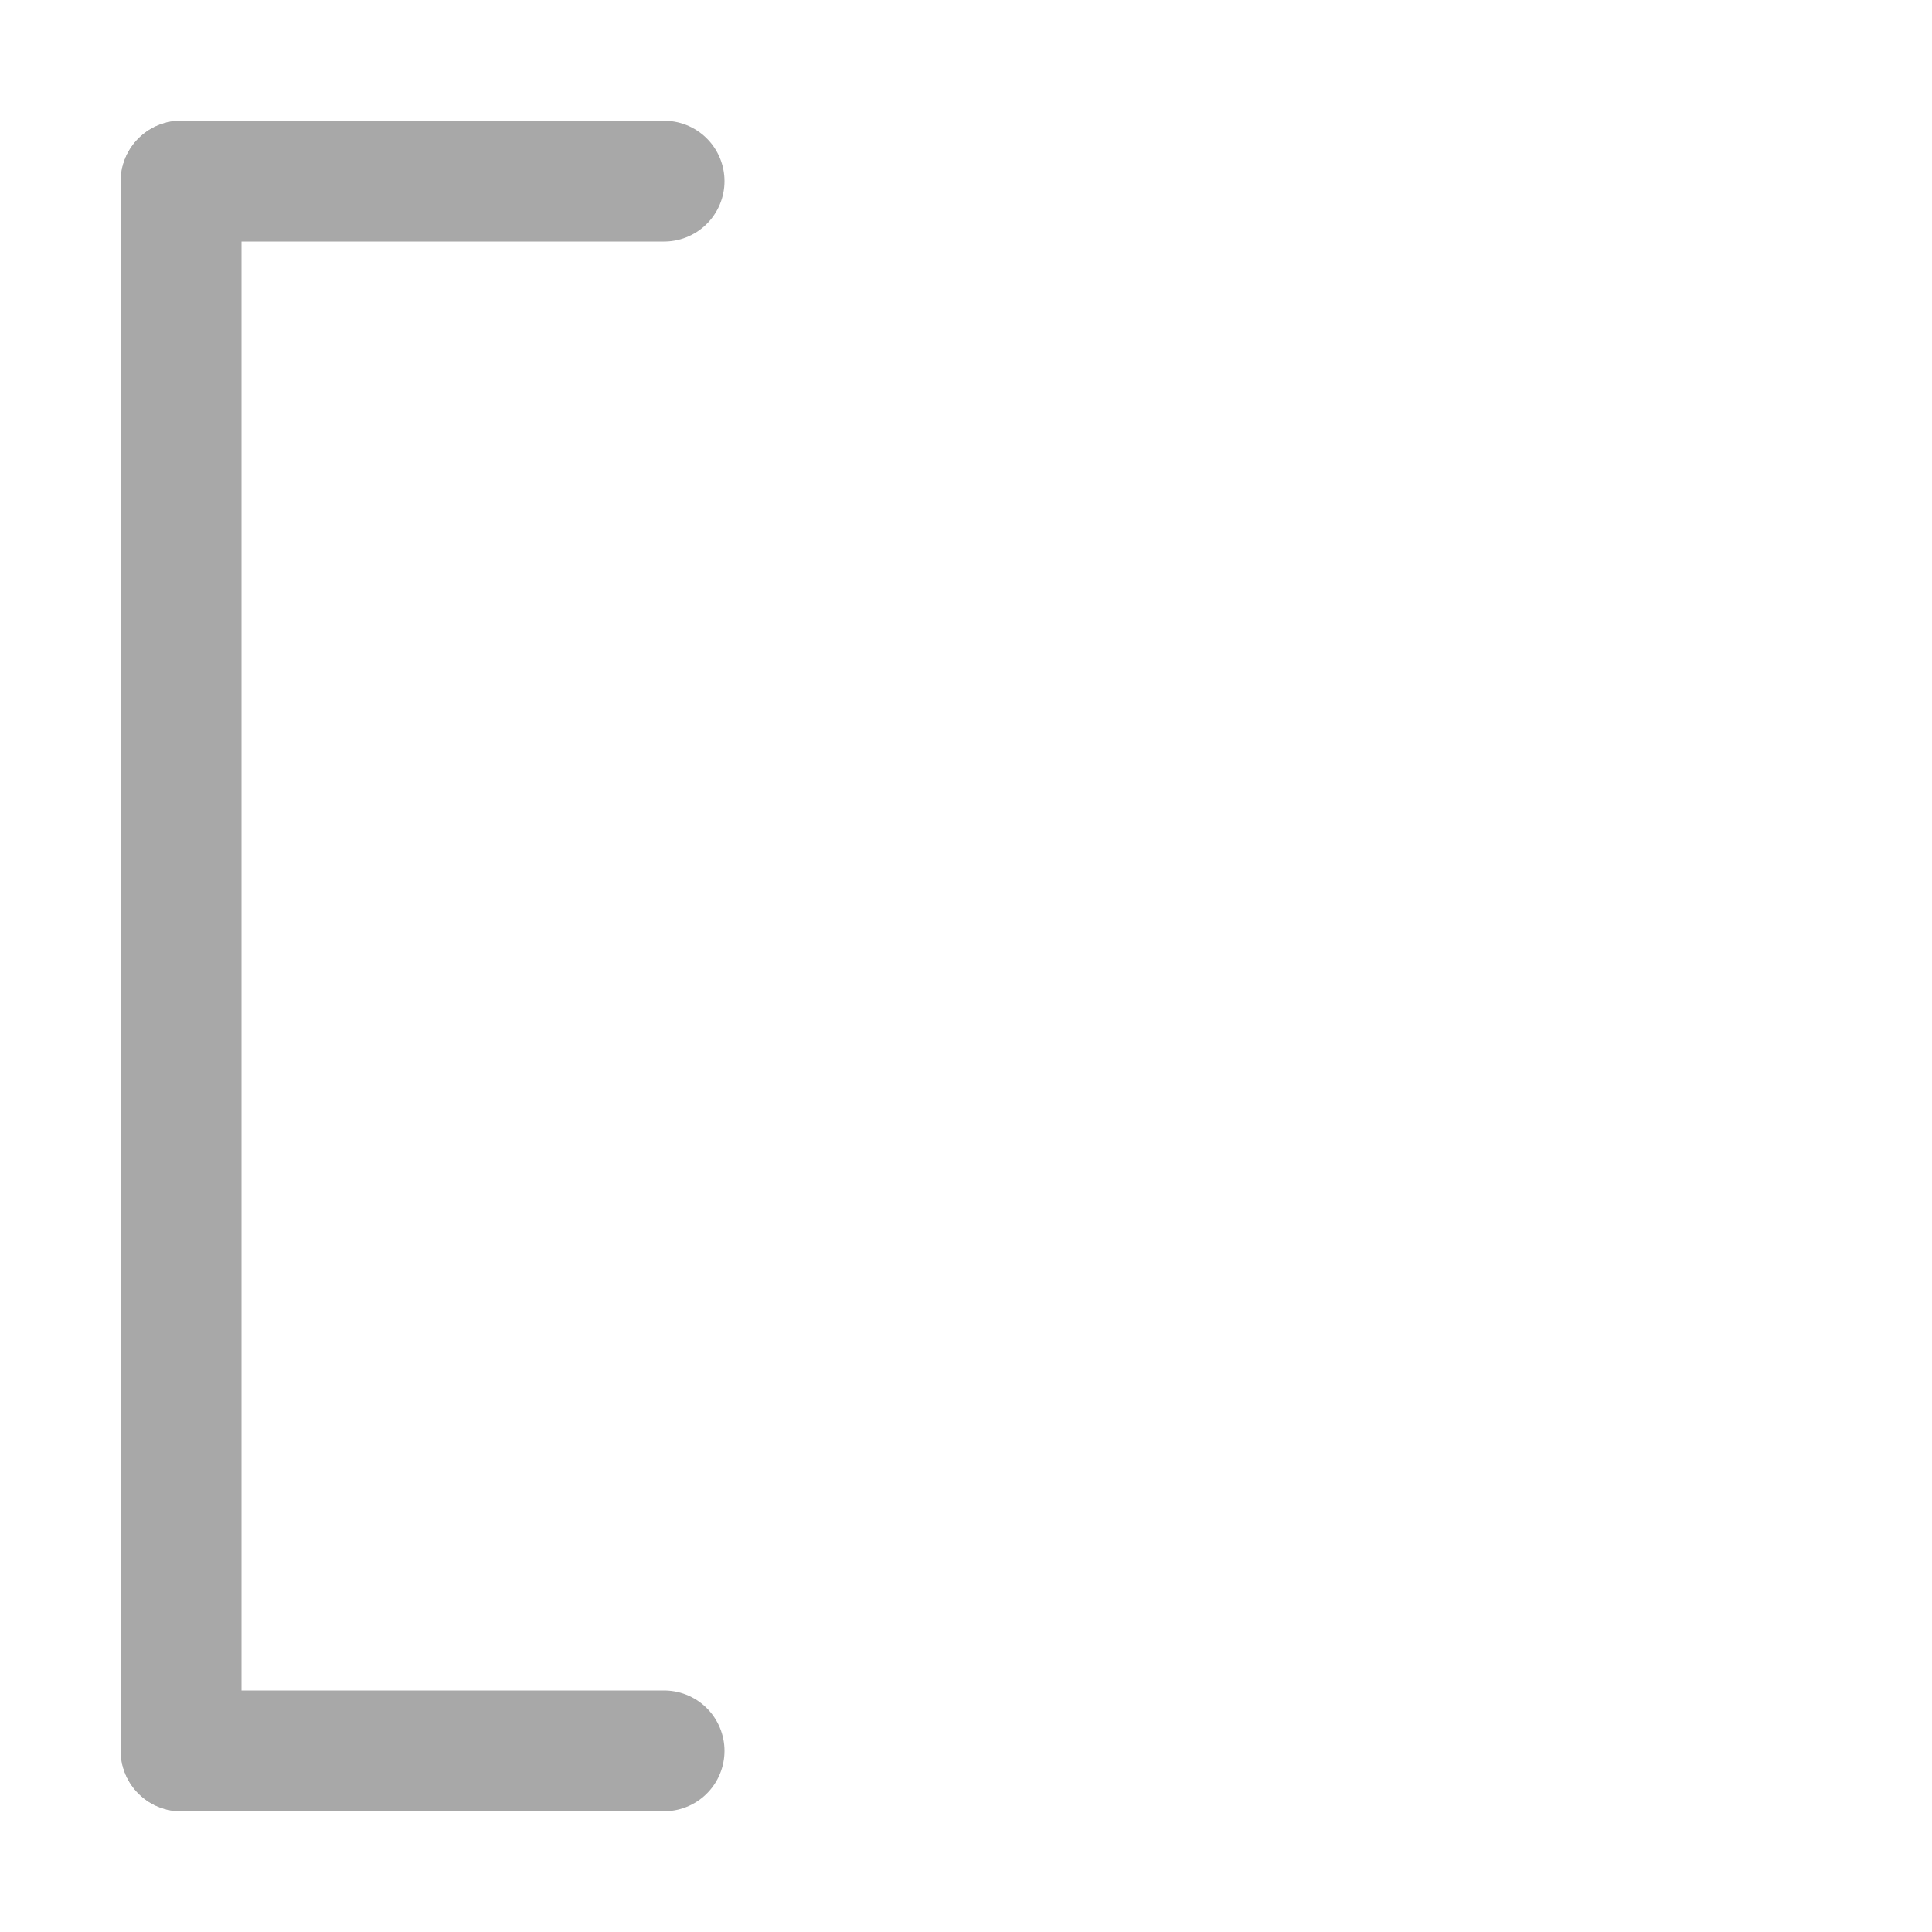
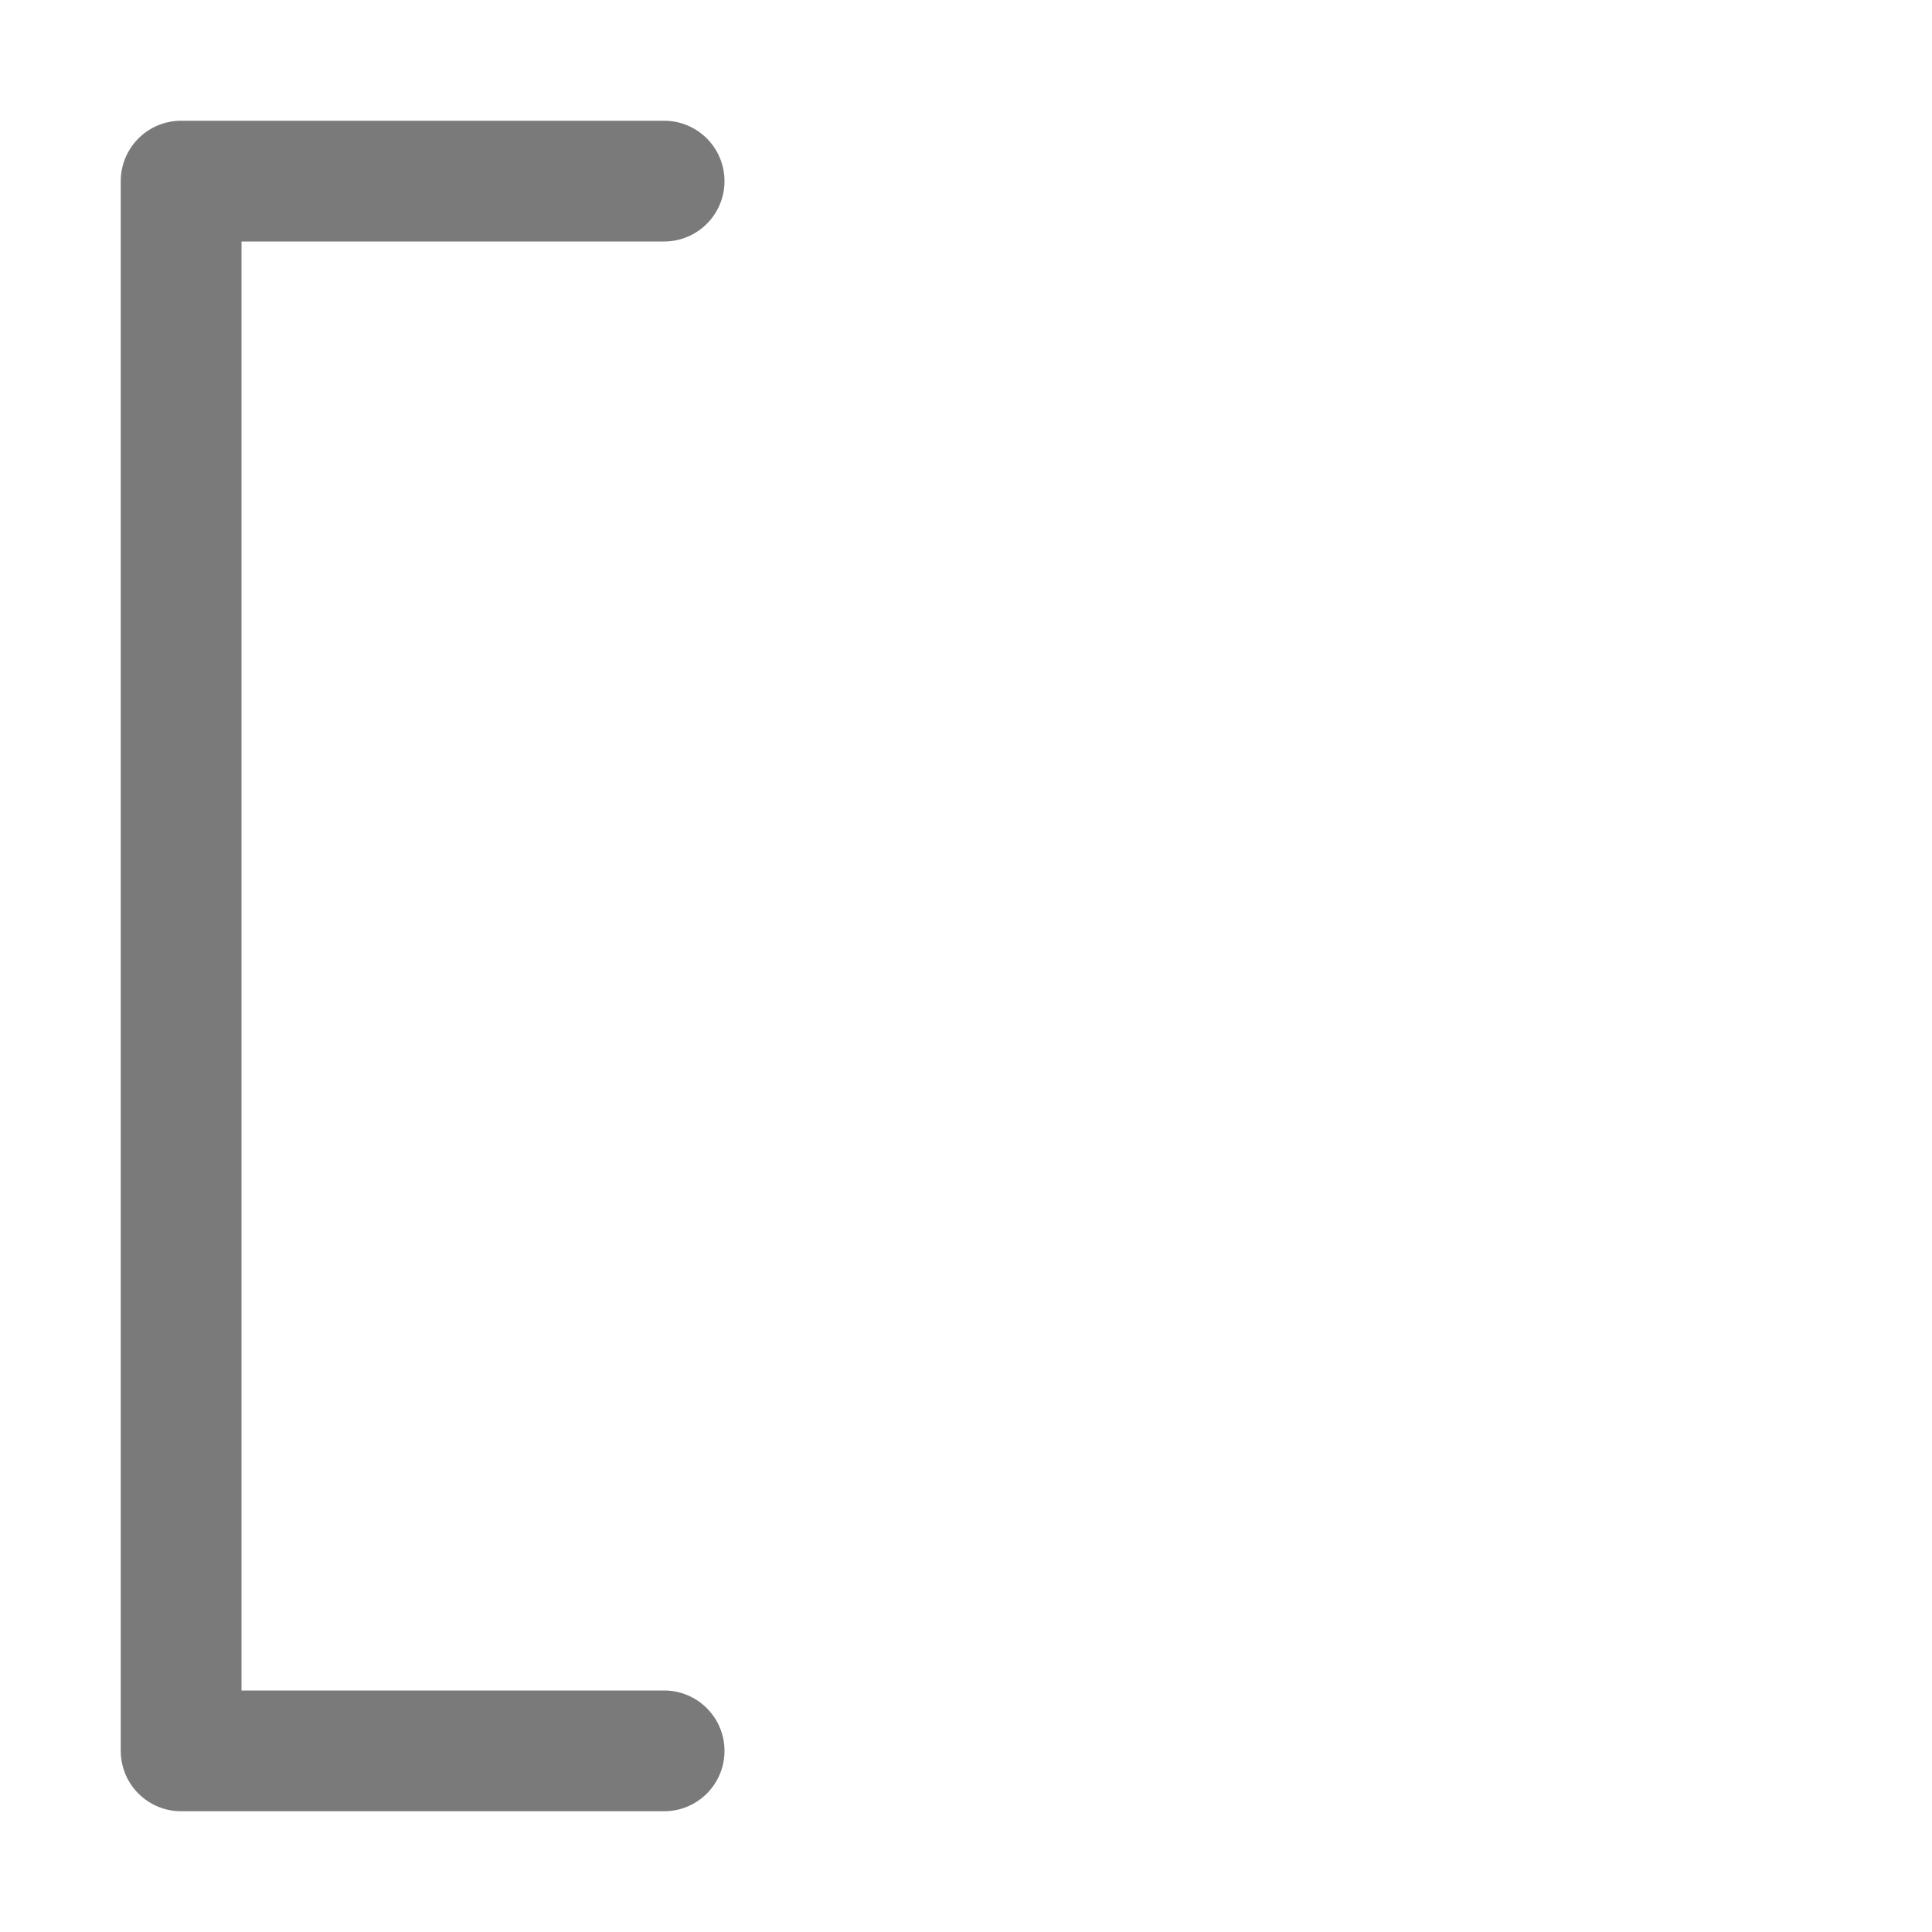
<svg xmlns="http://www.w3.org/2000/svg" xmlns:ns1="http://sodipodi.sourceforge.net/DTD/sodipodi-0.0.dtd" width="16" height="16" viewBox="0 0 16 16" version="1.1" id="svg-dual-tone-template">
  <defs id="defs-tones">
    </defs>
  <ns1:namedview id="namedview-template" pagecolor="#ffffff" bordercolor="#0c0005" showgrid="true">
    <ns1:guide id="guide-left" position="1,8" orientation="1,0" />
    <ns1:guide id="guide-right" position="15,8" orientation="1,0" />
    <ns1:guide id="guide-top" position="8,15" orientation="0,1" />
    <ns1:guide id="guide-bottom" position="8,1" orientation="0,1" />
  </ns1:namedview>
  <g id="layer-icon" style="fill:none;stroke:#a8a8a8;stroke-width:1;stroke-linecap:round;stroke-linejoin:round">
-     <path style="fill:none;stroke:#a8a8a8;stroke-width:1;stroke-linecap:round;stroke-linejoin:round;stroke-opacity:1;paint-order:stroke fill markers" d="M 1.5,1.5 V 14.5" id="path2" />
-     <path style="fill:none;stroke:#a8a8a8;stroke-width:1;stroke-linecap:round;stroke-linejoin:round;stroke-opacity:1;paint-order:stroke fill markers" d="M 5.5,1.5 H 1.5" id="path2-0" />
-     <path style="fill:none;stroke:#a8a8a8;stroke-width:1;stroke-linecap:round;stroke-linejoin:round;stroke-opacity:1;paint-order:stroke fill markers" d="M 5.5,14.5 H 1.5" id="path2-0-0" />
+     <path id="path2" style="baseline-shift:baseline;display:inline;overflow:visible;vector-effect:none;fill:#7a7a7a;stroke:none;paint-order:stroke fill markers;enable-background:accumulate;stop-color:#000000;stop-opacity:1;opacity:1;fill-opacity:1" d="M 1.5 1 A 0.5 0.5 0 0 0 1 1.5 L 1 14.5 A 0.5 0.5 0 0 0 1.5 15 L 5.5 15 A 0.5 0.5 0 0 0 6 14.5 A 0.5 0.5 0 0 0 5.5 14 L 2 14 L 2 2 L 5.5 2 A 0.5 0.5 0 0 0 6 1.5 A 0.5 0.5 0 0 0 5.5 1 L 1.5 1 z " />
  </g>
</svg>
